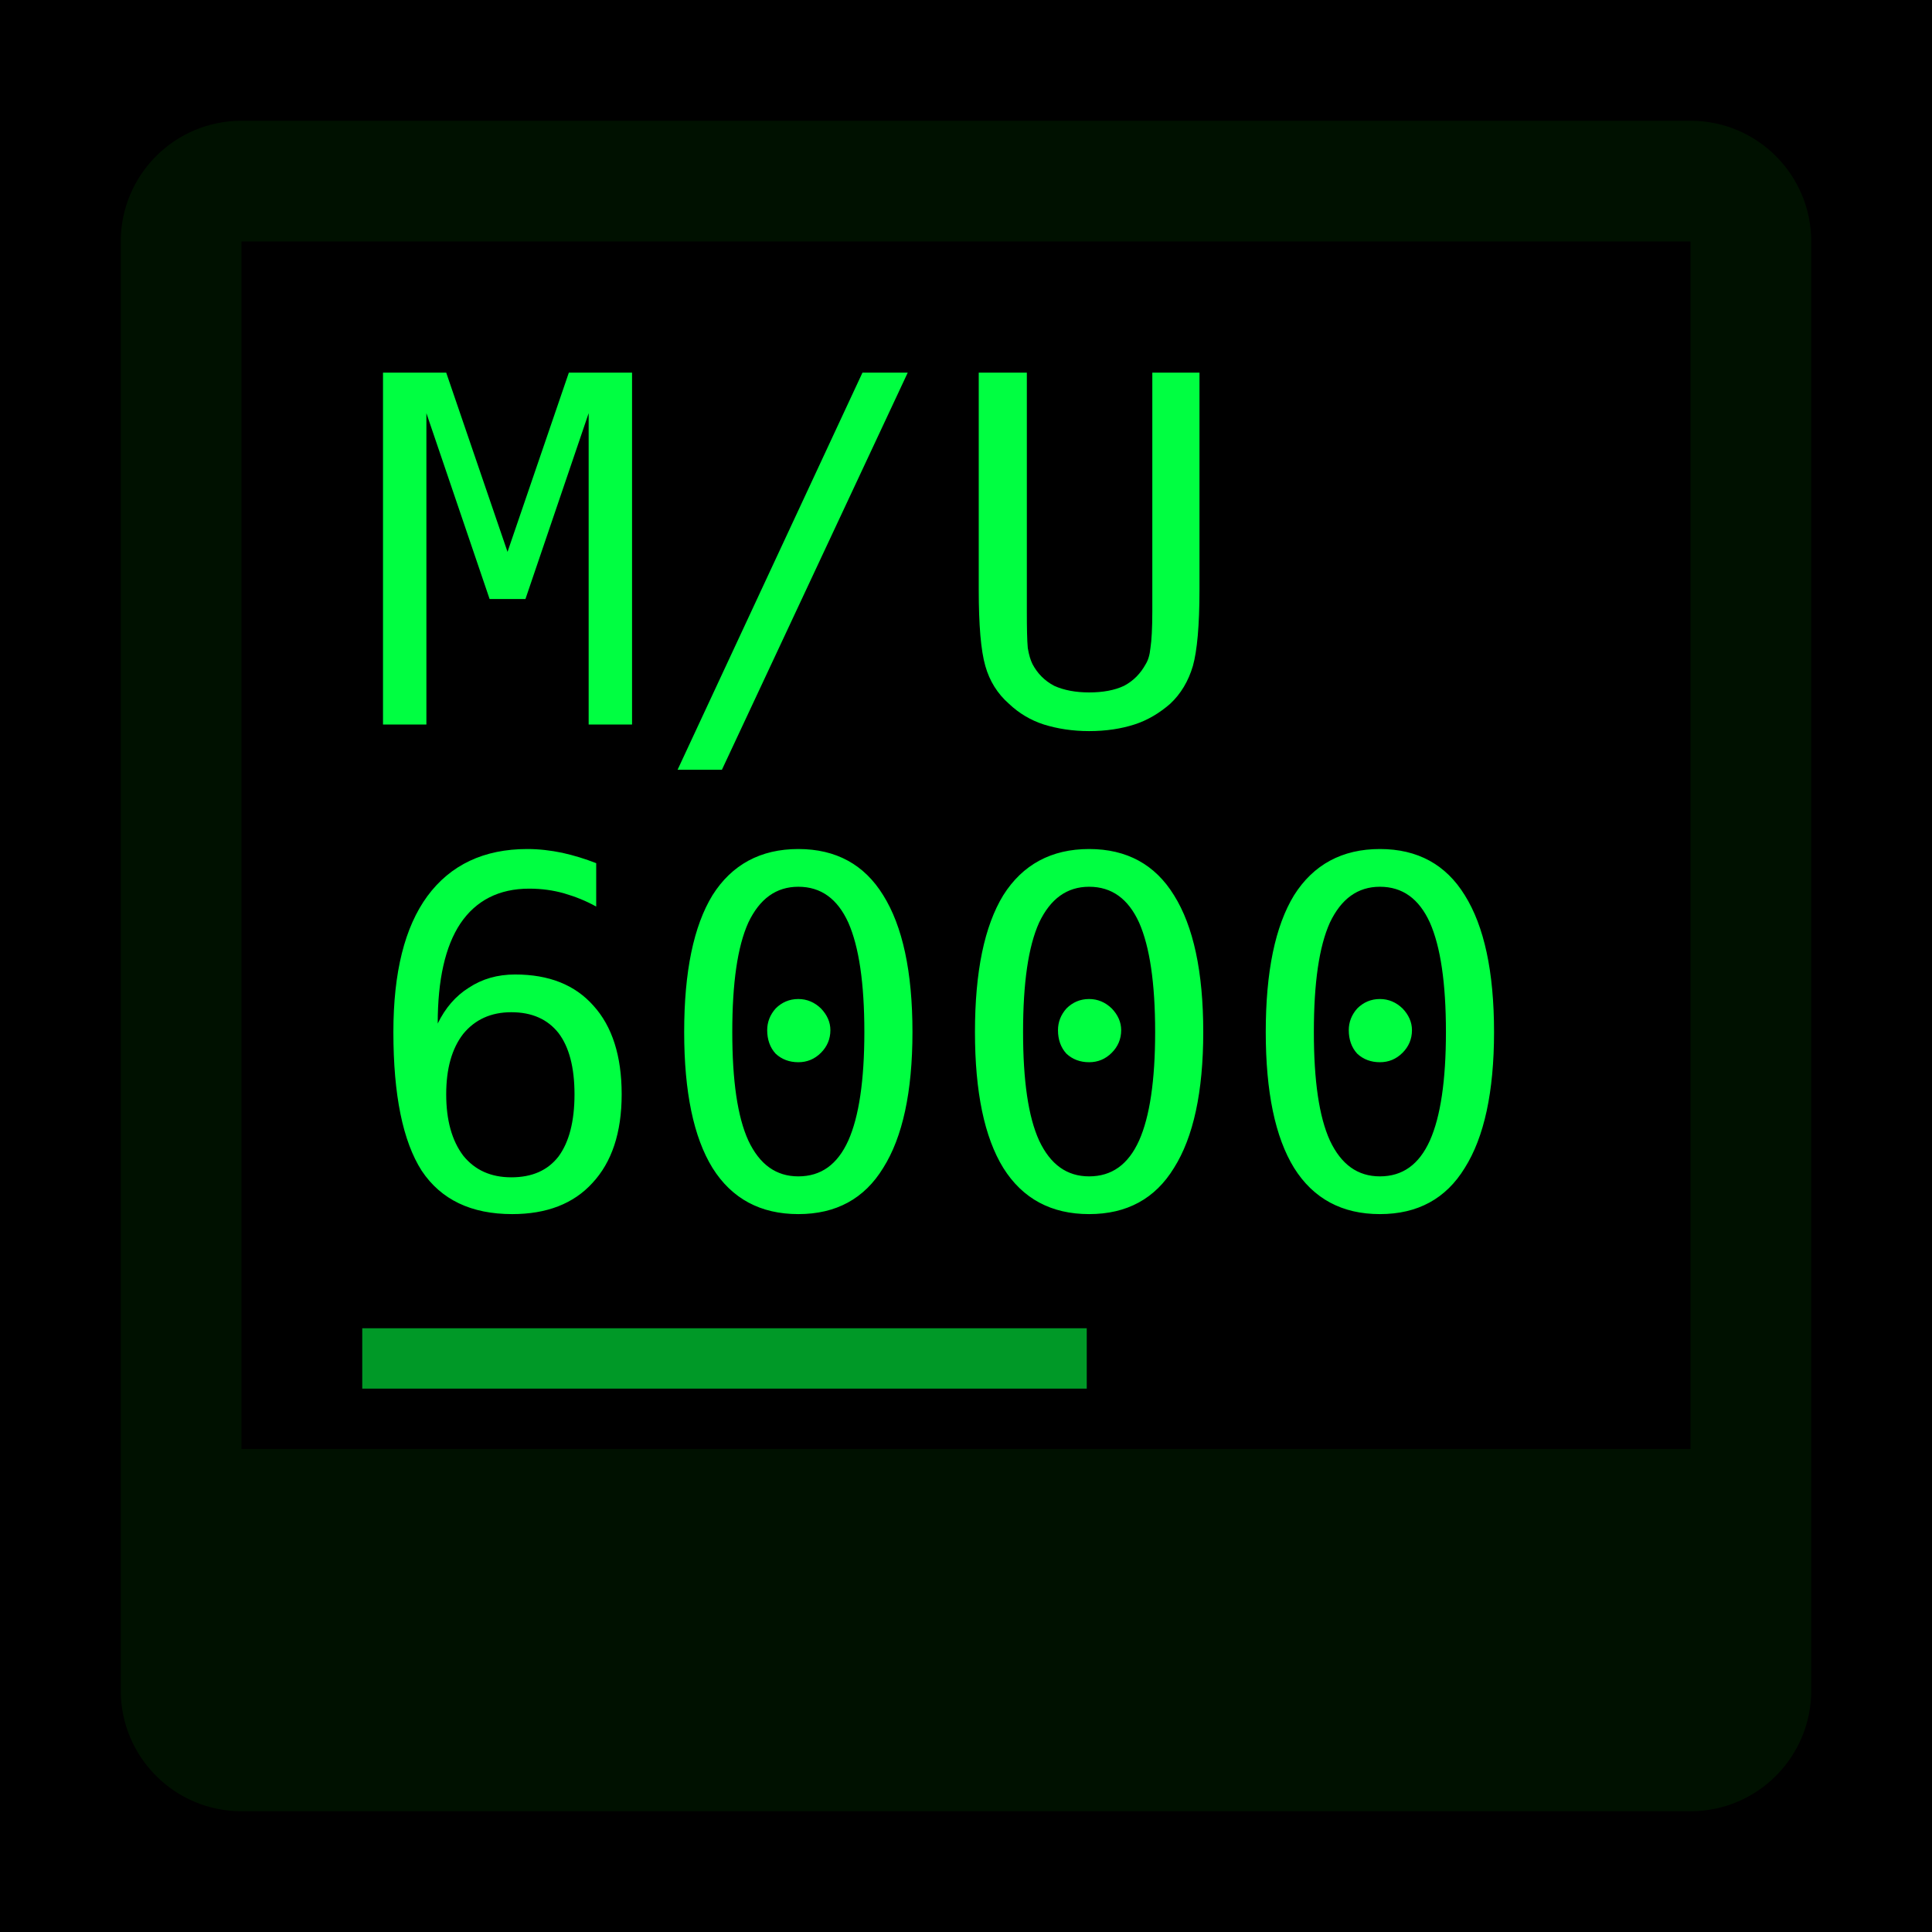
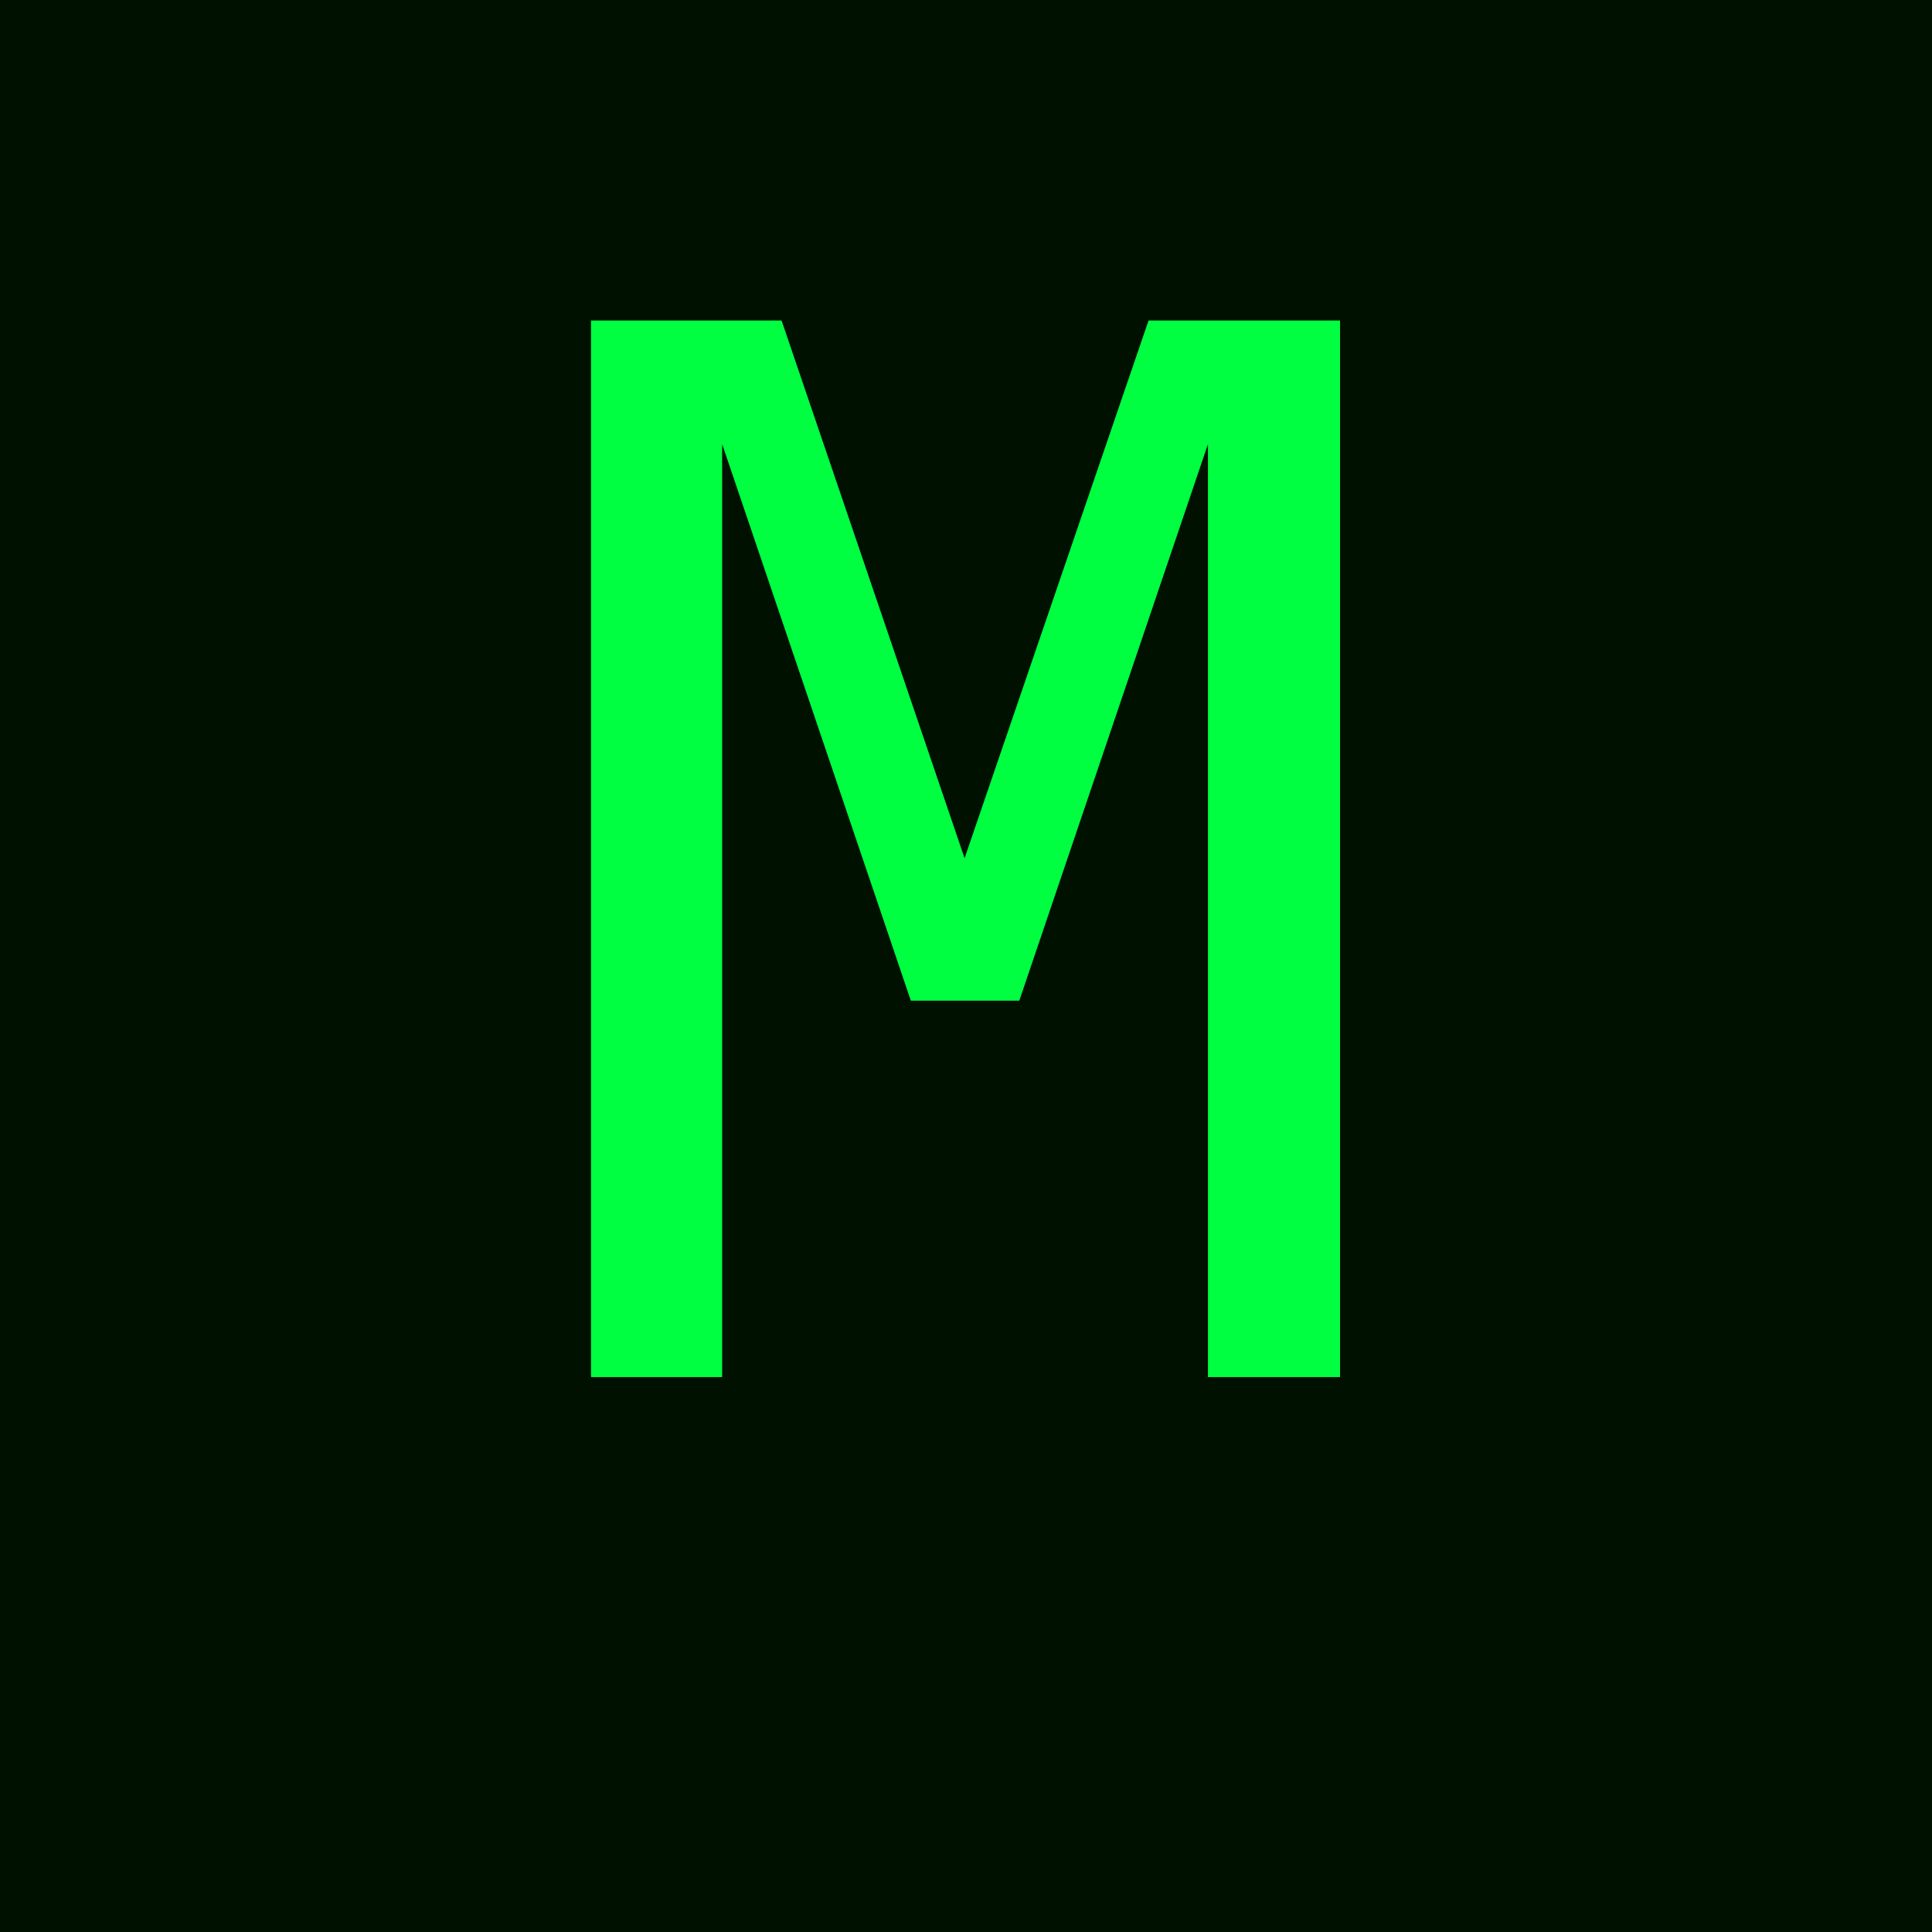
- <svg xmlns="http://www.w3.org/2000/svg" viewBox="0 0 32 32">
-   <rect width="32" height="32" fill="#000000" />
-   <rect x="2" y="2" width="28" height="28" rx="2" fill="#001100" />
-   <rect x="4" y="4" width="24" height="20" fill="#000000" />
-   <text x="6" y="12" font-family="monospace" font-size="8" fill="#00ff41">M/U</text>
-   <text x="6" y="20" font-family="monospace" font-size="8" fill="#00ff41">6000</text>
-   <rect x="6" y="22" width="12" height="1" fill="#00ff41" opacity="0.6">
-     <animate attributeName="opacity" values="0;1;0" dur="1s" repeatCount="indefinite" />
-   </rect>
+ <svg xmlns="http://www.w3.org/2000/svg" width="32" height="32" viewBox="0 0 32 32">
+   <rect width="32" height="32" fill="#001100" />
+   <text x="50%" y="50%" dominant-baseline="middle" text-anchor="middle" font-family="monospace" font-size="24" fill="#00ff41" text-shadow="0 0 2px #00ff41, 0 0 4px #00ff41">
+     M
+   </text>
</svg>
